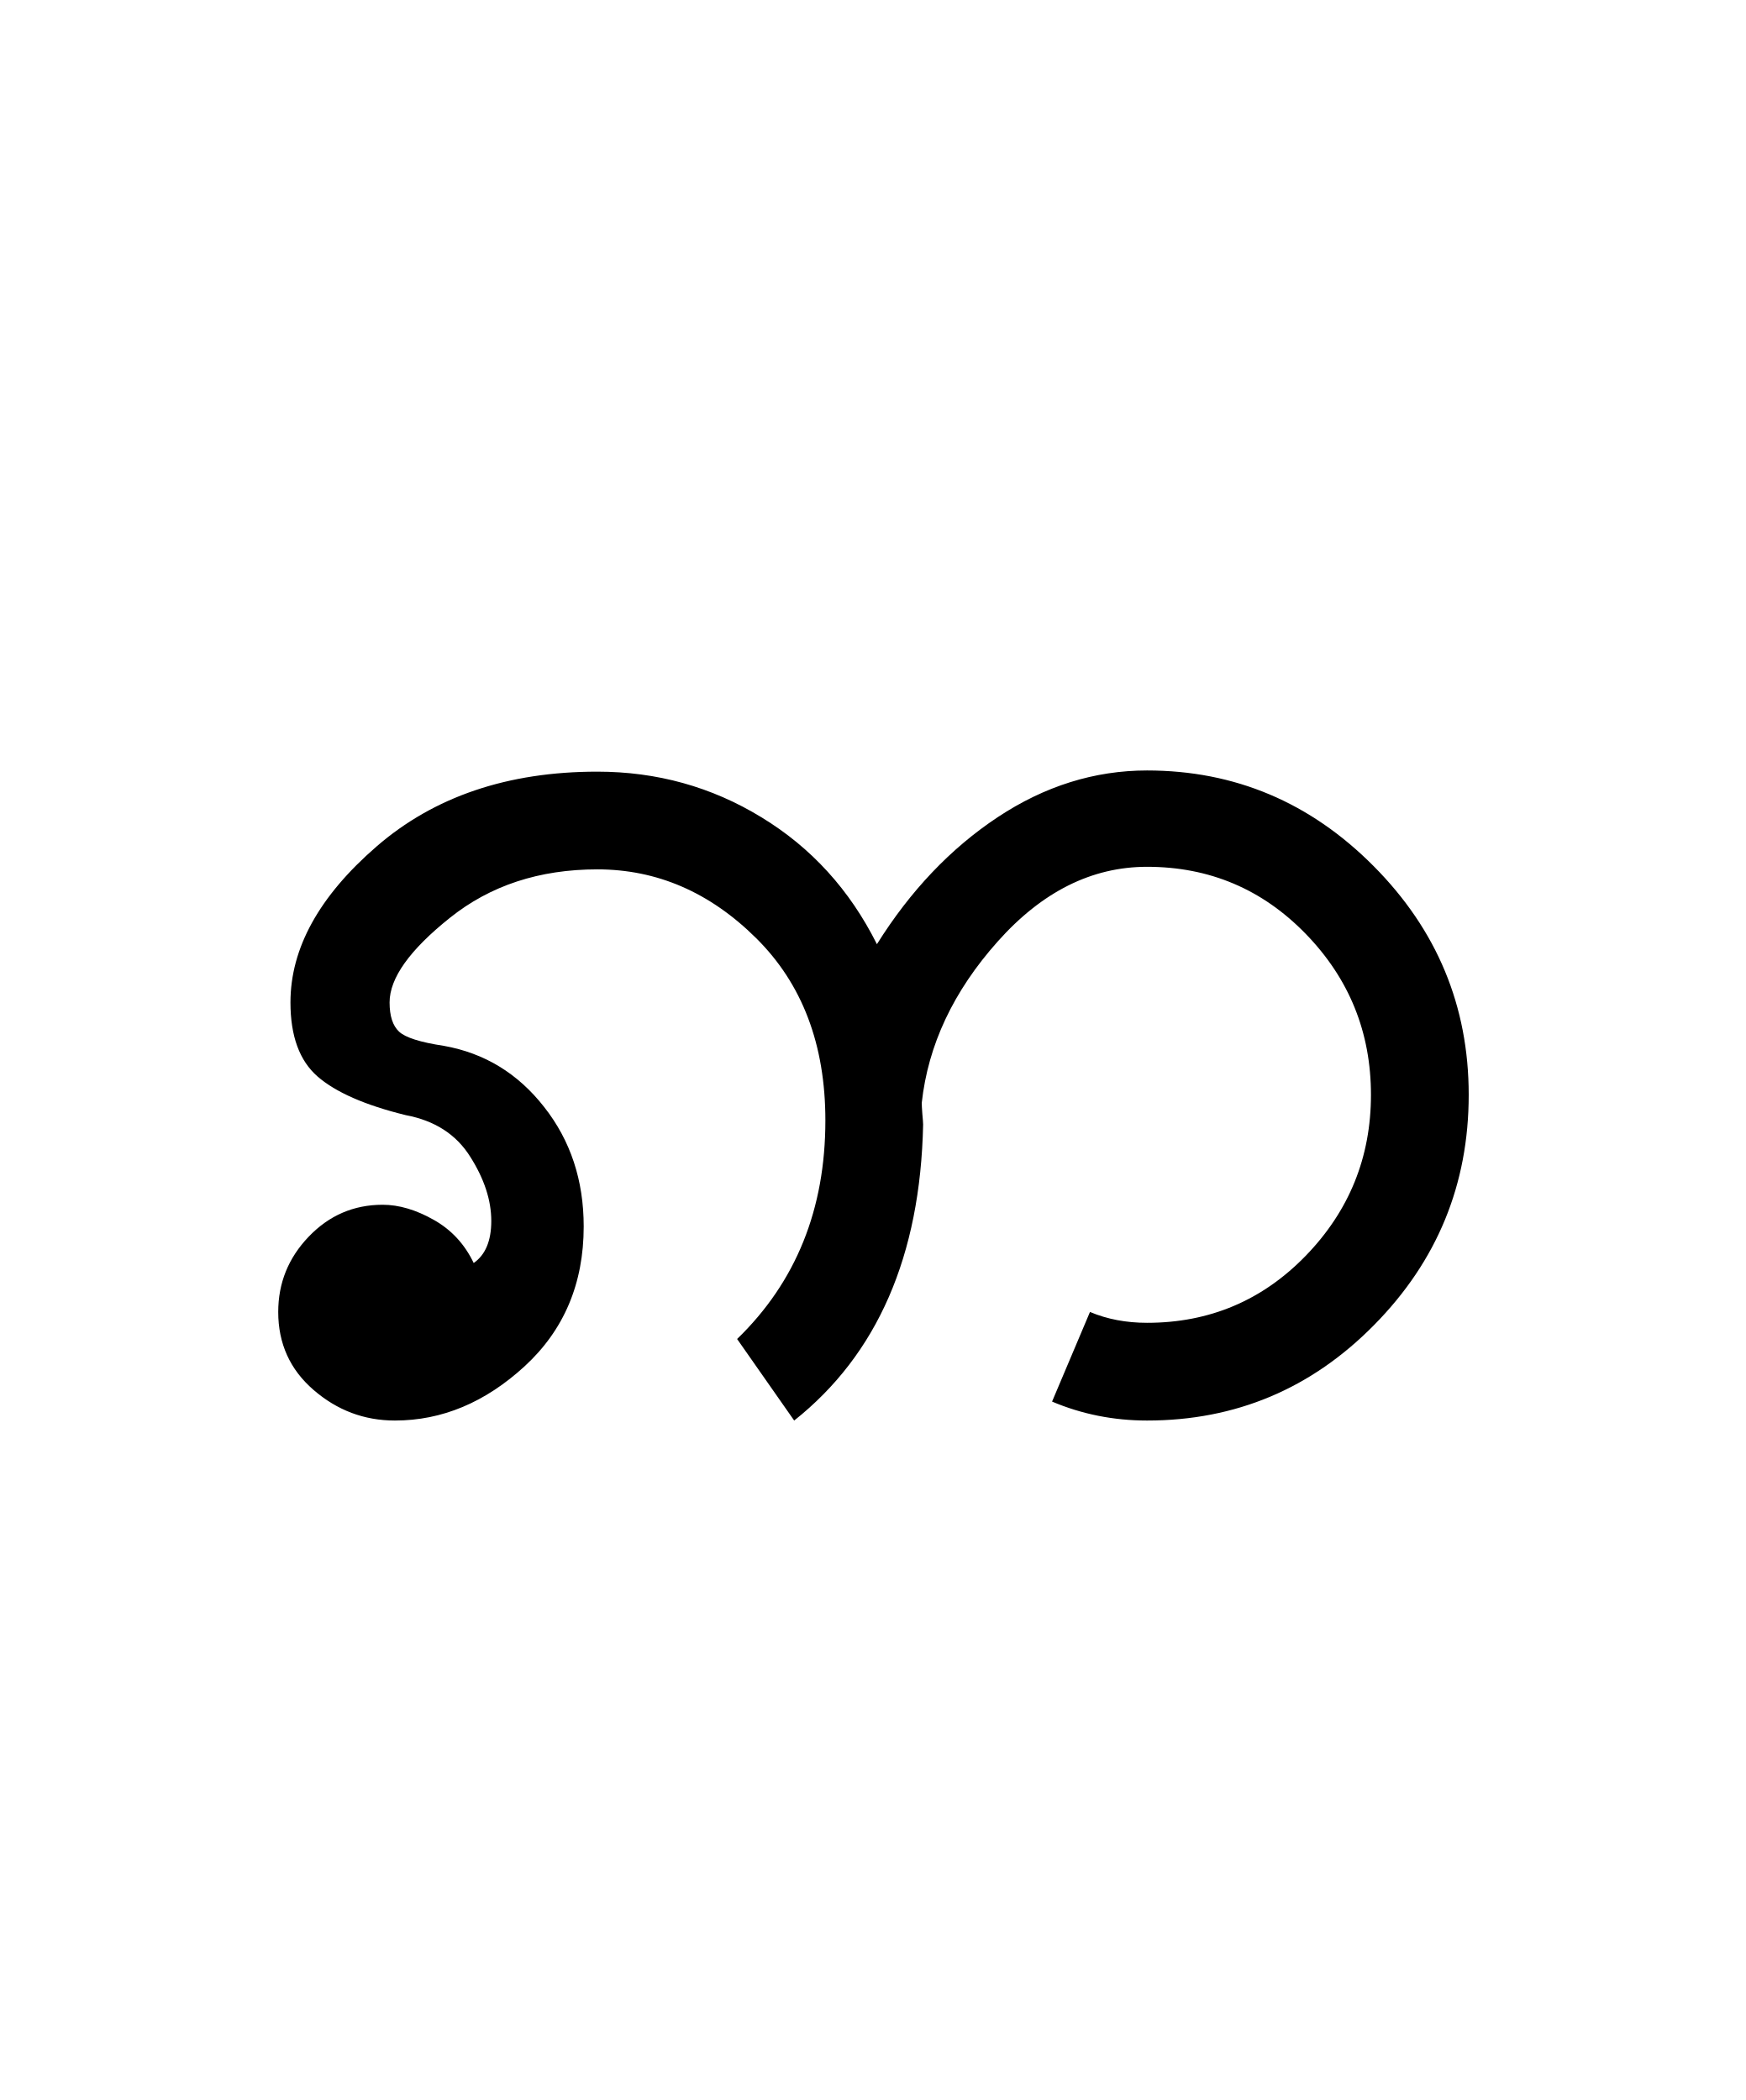
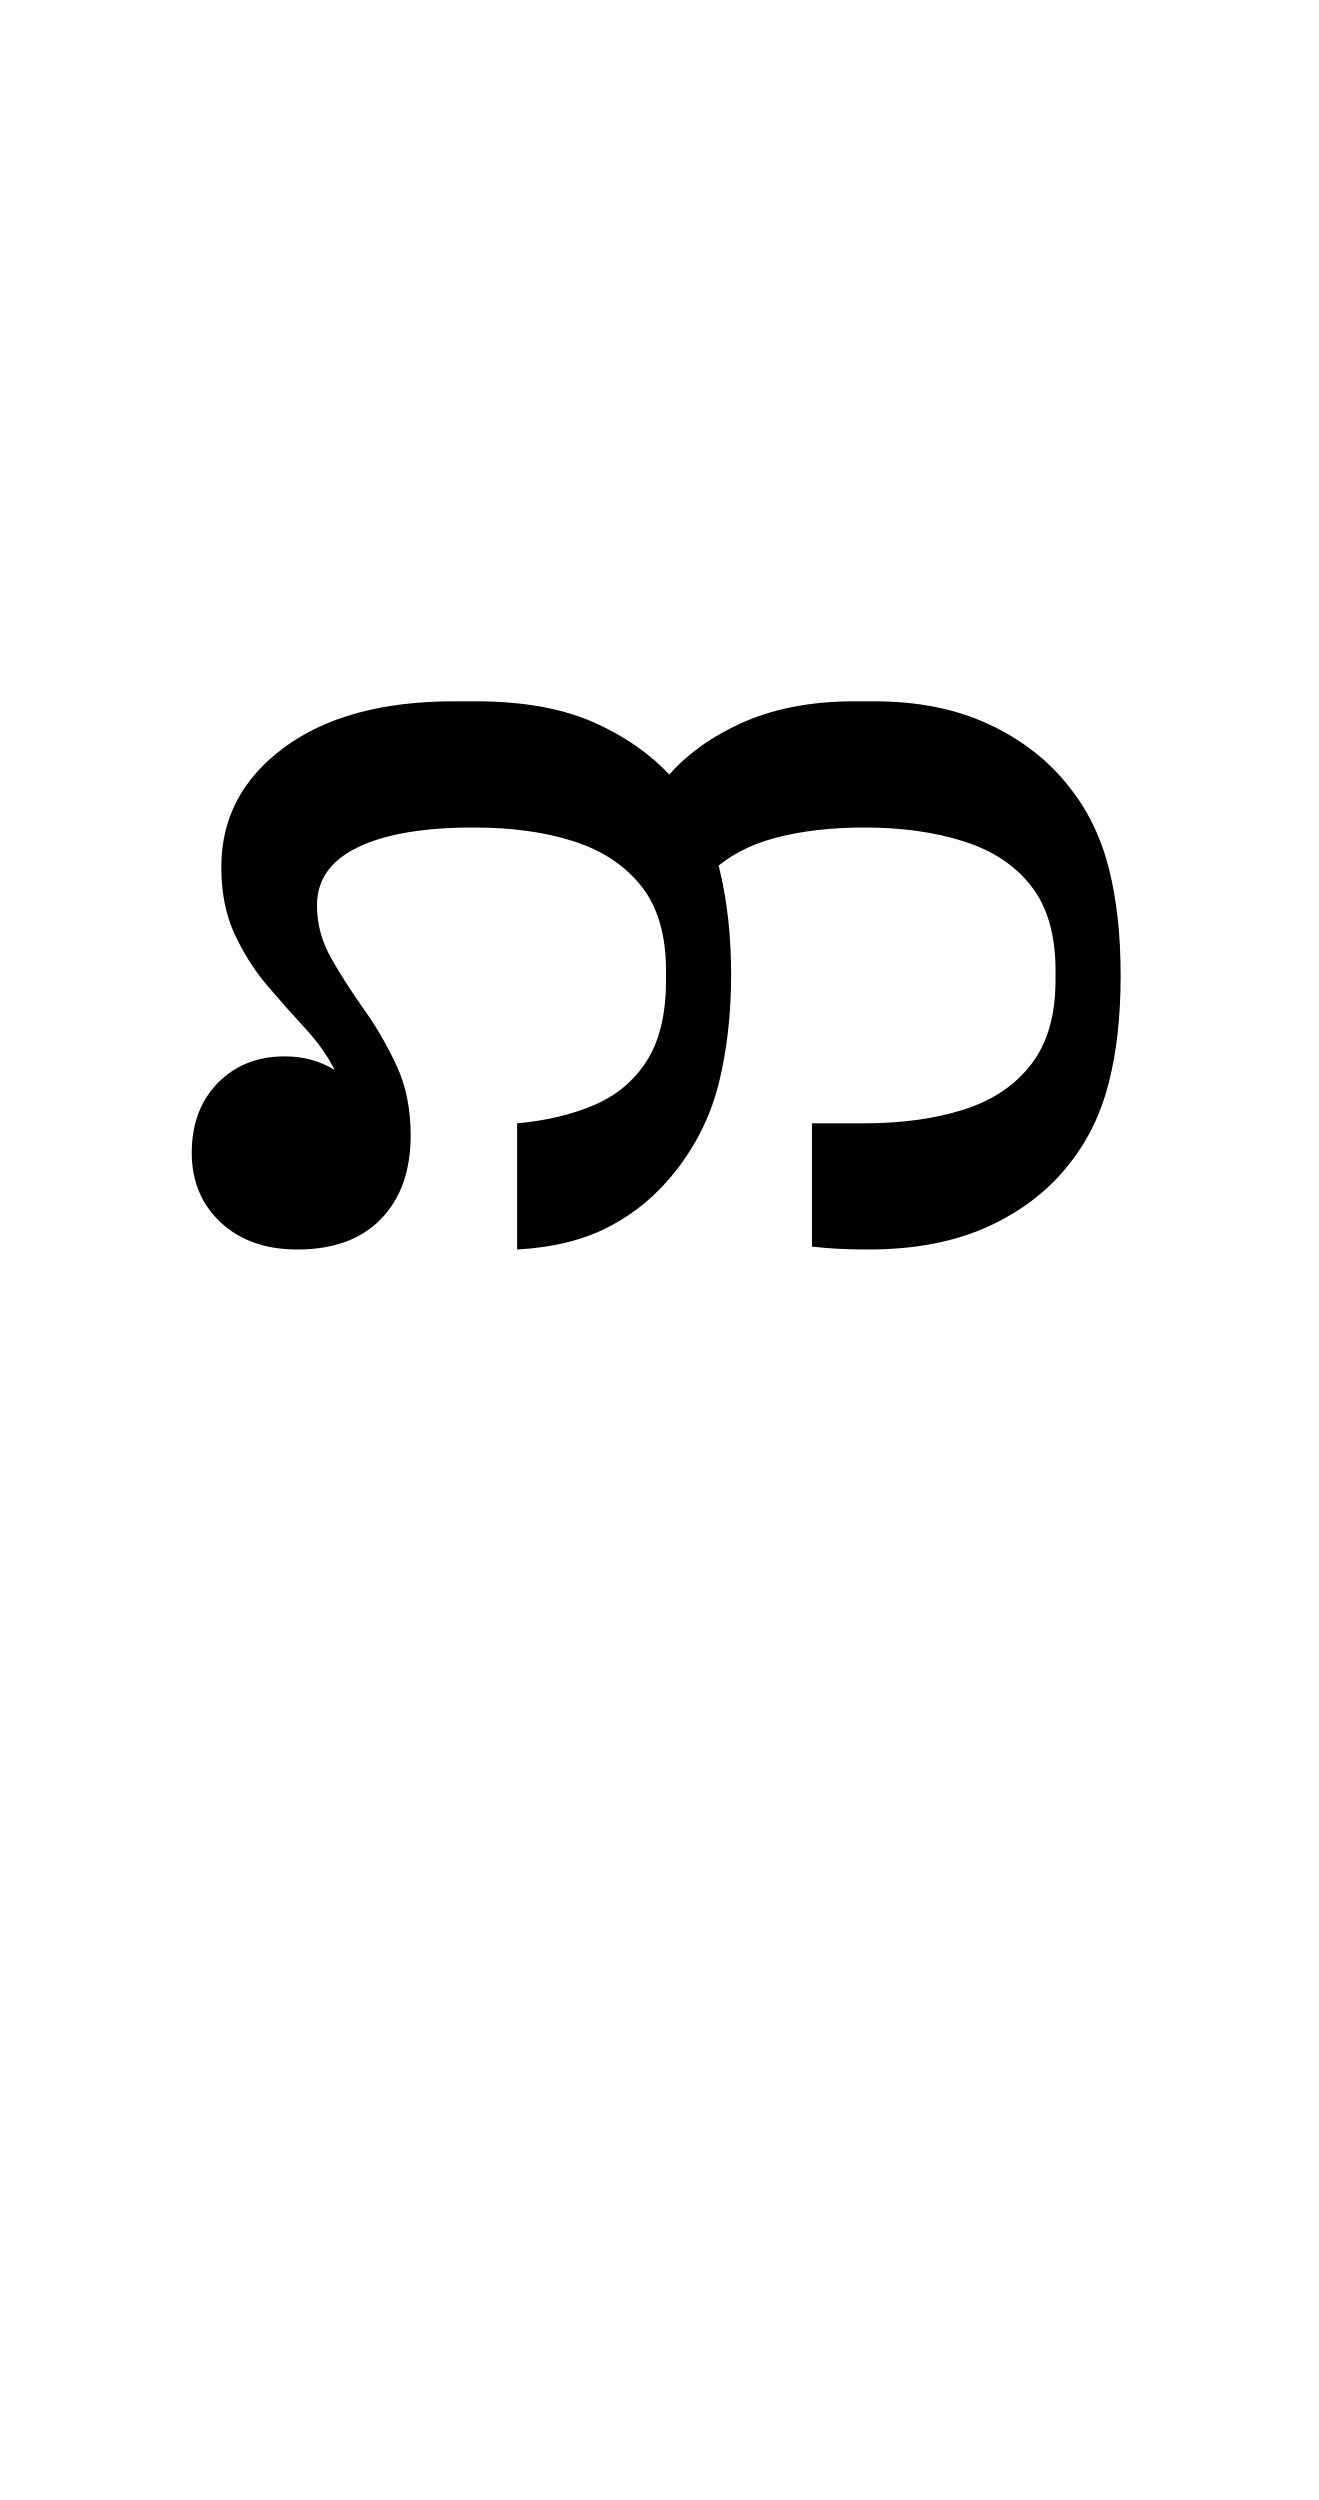
- <svg xmlns="http://www.w3.org/2000/svg" xmlns:xlink="http://www.w3.org/1999/xlink" width="138.125pt" height="166.219pt" viewBox="0 0 138.125 166.219" version="1.1">
+ <svg xmlns="http://www.w3.org/2000/svg" xmlns:xlink="http://www.w3.org/1999/xlink" width="147.062pt" height="278.891pt" viewBox="0 0 147.062 278.891" version="1.1">
  <defs>
    <g>
      <symbol overflow="visible" id="glyph0-0">
-         <path style="stroke:none;" d="M 56.391 -49.516 L 56.391 0.328 L 5.906 0.328 L 5.906 -49.516 Z M 11.5 -44.047 L 11.5 -5.266 L 51.031 -5.266 L 51.031 -44.047 Z M 11.5 -44.047 " />
+         <path style="stroke:none;" d="M 10.344 0 L 10.344 -78.547 L 55.547 -78.547 L 55.547 0 Z M 15.953 -72.938 L 15.953 -5.609 L 49.938 -5.609 L 49.938 -72.938 Z M 15.953 -72.938 " />
      </symbol>
      <symbol overflow="visible" id="glyph0-1">
-         <path style="stroke:none;" d="M 100.219 -23.844 C 100.219 -16.758 97.727 -10.691 92.75 -5.641 C 87.781 -0.586 81.785 1.938 74.766 1.938 C 72.117 1.938 69.613 1.438 67.25 0.438 L 70.25 -6.656 C 71.613 -6.082 73.117 -5.797 74.766 -5.797 C 79.703 -5.797 83.891 -7.566 87.328 -11.109 C 90.766 -14.66 92.484 -18.906 92.484 -23.844 C 92.484 -28.789 90.766 -33.035 87.328 -36.578 C 83.891 -40.117 79.703 -41.891 74.766 -41.891 C 70.398 -41.891 66.461 -39.922 62.953 -35.984 C 59.441 -32.047 57.438 -27.785 56.938 -23.203 C 56.938 -23.055 56.953 -22.77 56.984 -22.344 C 57.023 -21.914 57.047 -21.629 57.047 -21.484 C 56.828 -11.098 53.426 -3.289 46.844 1.938 L 42.328 -4.516 C 46.984 -9.023 49.312 -14.789 49.312 -21.812 C 49.312 -27.82 47.484 -32.633 43.828 -36.25 C 40.172 -39.875 35.984 -41.688 31.266 -41.688 C 26.68 -41.688 22.797 -40.41 19.609 -37.859 C 16.422 -35.316 14.828 -33.082 14.828 -31.156 C 14.828 -30.082 15.078 -29.312 15.578 -28.844 C 16.078 -28.375 17.258 -28 19.125 -27.719 C 22.344 -27.145 24.988 -25.531 27.062 -22.875 C 29.145 -20.227 30.188 -17.078 30.188 -13.422 C 30.188 -8.91 28.629 -5.223 25.516 -2.359 C 22.398 0.504 18.977 1.938 15.25 1.938 C 12.82 1.938 10.676 1.129 8.812 -0.484 C 6.945 -2.098 6.016 -4.156 6.016 -6.656 C 6.016 -8.945 6.816 -10.93 8.422 -12.609 C 10.035 -14.297 11.988 -15.141 14.281 -15.141 C 15.57 -15.141 16.914 -14.742 18.312 -13.953 C 19.707 -13.172 20.766 -12.031 21.484 -10.531 C 22.41 -11.176 22.875 -12.285 22.875 -13.859 C 22.875 -15.504 22.316 -17.203 21.203 -18.953 C 20.098 -20.711 18.398 -21.805 16.109 -22.234 C 12.891 -23.023 10.562 -24.047 9.125 -25.297 C 7.695 -26.547 6.984 -28.5 6.984 -31.156 C 6.984 -35.445 9.254 -39.562 13.797 -43.5 C 18.348 -47.445 24.172 -49.422 31.266 -49.422 C 35.984 -49.422 40.312 -48.219 44.25 -45.812 C 48.195 -43.414 51.242 -40.066 53.391 -35.766 C 56.035 -39.992 59.219 -43.344 62.938 -45.812 C 66.664 -48.281 70.609 -49.516 74.766 -49.516 C 81.711 -49.516 87.691 -46.988 92.703 -41.938 C 97.711 -36.895 100.219 -30.863 100.219 -23.844 Z M 100.219 -23.844 " />
-       </symbol>
-       <symbol overflow="visible" id="glyph0-2">
-         <path style="stroke:none;" d="" />
+         <path style="stroke:none;" d="M 41.688 -12.984 C 44.914 -13.273 47.773 -13.953 50.266 -15.016 C 52.766 -16.078 54.727 -17.723 56.156 -19.953 C 57.582 -22.191 58.297 -25.188 58.297 -28.938 L 58.297 -30.031 C 58.297 -33.988 57.379 -37.125 55.547 -39.438 C 53.711 -41.75 51.203 -43.414 48.016 -44.438 C 44.828 -45.469 41.102 -45.984 36.844 -45.984 C 31.27 -45.984 26.961 -45.25 23.922 -43.781 C 20.879 -42.312 19.359 -40.148 19.359 -37.297 C 19.359 -35.234 19.891 -33.266 20.953 -31.391 C 22.016 -29.523 23.223 -27.641 24.578 -25.734 C 25.941 -23.828 27.156 -21.738 28.219 -19.469 C 29.281 -17.195 29.812 -14.594 29.812 -11.656 C 29.812 -7.695 28.707 -4.582 26.5 -2.312 C 24.301 -0.039 21.188 1.094 17.156 1.094 C 13.633 1.094 10.789 0.086 8.625 -1.922 C 6.469 -3.941 5.391 -6.531 5.391 -9.688 C 5.391 -12.906 6.359 -15.504 8.297 -17.484 C 10.242 -19.461 12.723 -20.453 15.734 -20.453 C 17.859 -20.453 19.727 -19.941 21.344 -18.922 C 20.531 -20.535 19.426 -22.094 18.031 -23.594 C 16.645 -25.094 15.234 -26.688 13.797 -28.375 C 12.367 -30.062 11.16 -31.969 10.172 -34.094 C 9.18 -36.227 8.688 -38.723 8.688 -41.578 C 8.688 -47.004 11.016 -51.441 15.672 -54.891 C 20.328 -58.336 26.656 -60.062 34.656 -60.062 L 37.062 -60.062 C 42.488 -60.062 47.016 -59.219 50.641 -57.531 C 54.273 -55.844 57.195 -53.68 59.406 -51.047 C 61.75 -48.254 63.359 -45.062 64.234 -41.469 C 65.117 -37.875 65.562 -33.914 65.562 -29.594 C 65.562 -25.258 65.117 -21.273 64.234 -17.641 C 63.359 -14.016 61.75 -10.703 59.406 -7.703 C 57.344 -5.055 54.879 -2.984 52.016 -1.484 C 49.16 0.016 45.719 0.875 41.688 1.094 Z M 57.969 -51.047 C 60.02 -53.68 62.859 -55.844 66.484 -57.531 C 70.117 -59.219 74.395 -60.062 79.312 -60.062 L 81.516 -60.062 C 86.422 -60.062 90.707 -59.195 94.375 -57.469 C 98.039 -55.75 101.016 -53.422 103.297 -50.484 C 105.348 -47.922 106.812 -44.914 107.688 -41.469 C 108.57 -38.02 109.016 -34.023 109.016 -29.484 C 109.016 -24.93 108.57 -20.93 107.688 -17.484 C 106.812 -14.035 105.348 -11.031 103.297 -8.469 C 101.016 -5.531 98.004 -3.203 94.266 -1.484 C 90.523 0.234 86.051 1.094 80.844 1.094 C 78.426 1.094 76.336 0.984 74.578 0.766 L 74.578 -12.984 L 80.406 -12.984 C 84.582 -12.984 88.285 -13.492 91.516 -14.516 C 94.742 -15.547 97.254 -17.234 99.047 -19.578 C 100.848 -21.922 101.75 -25.039 101.75 -28.938 L 101.75 -30.031 C 101.75 -33.988 100.848 -37.125 99.047 -39.438 C 97.254 -41.75 94.742 -43.414 91.516 -44.438 C 88.285 -45.469 84.582 -45.984 80.406 -45.984 C 76.738 -45.984 73.438 -45.598 70.5 -44.828 C 67.57 -44.055 65.156 -42.754 63.25 -40.922 Z M 57.969 -51.047 " />
      </symbol>
    </g>
  </defs>
  <g id="surface1">
    <g style="fill:rgb(0%,0%,0%);fill-opacity:1;">
-       <use xlink:href="#glyph0-1" x="16" y="110.5" />
-       <use xlink:href="#glyph0-2" x="122.125" y="110.5" />
+       <use xlink:href="#glyph0-1" x="16" y="138.297" />
    </g>
  </g>
</svg>
